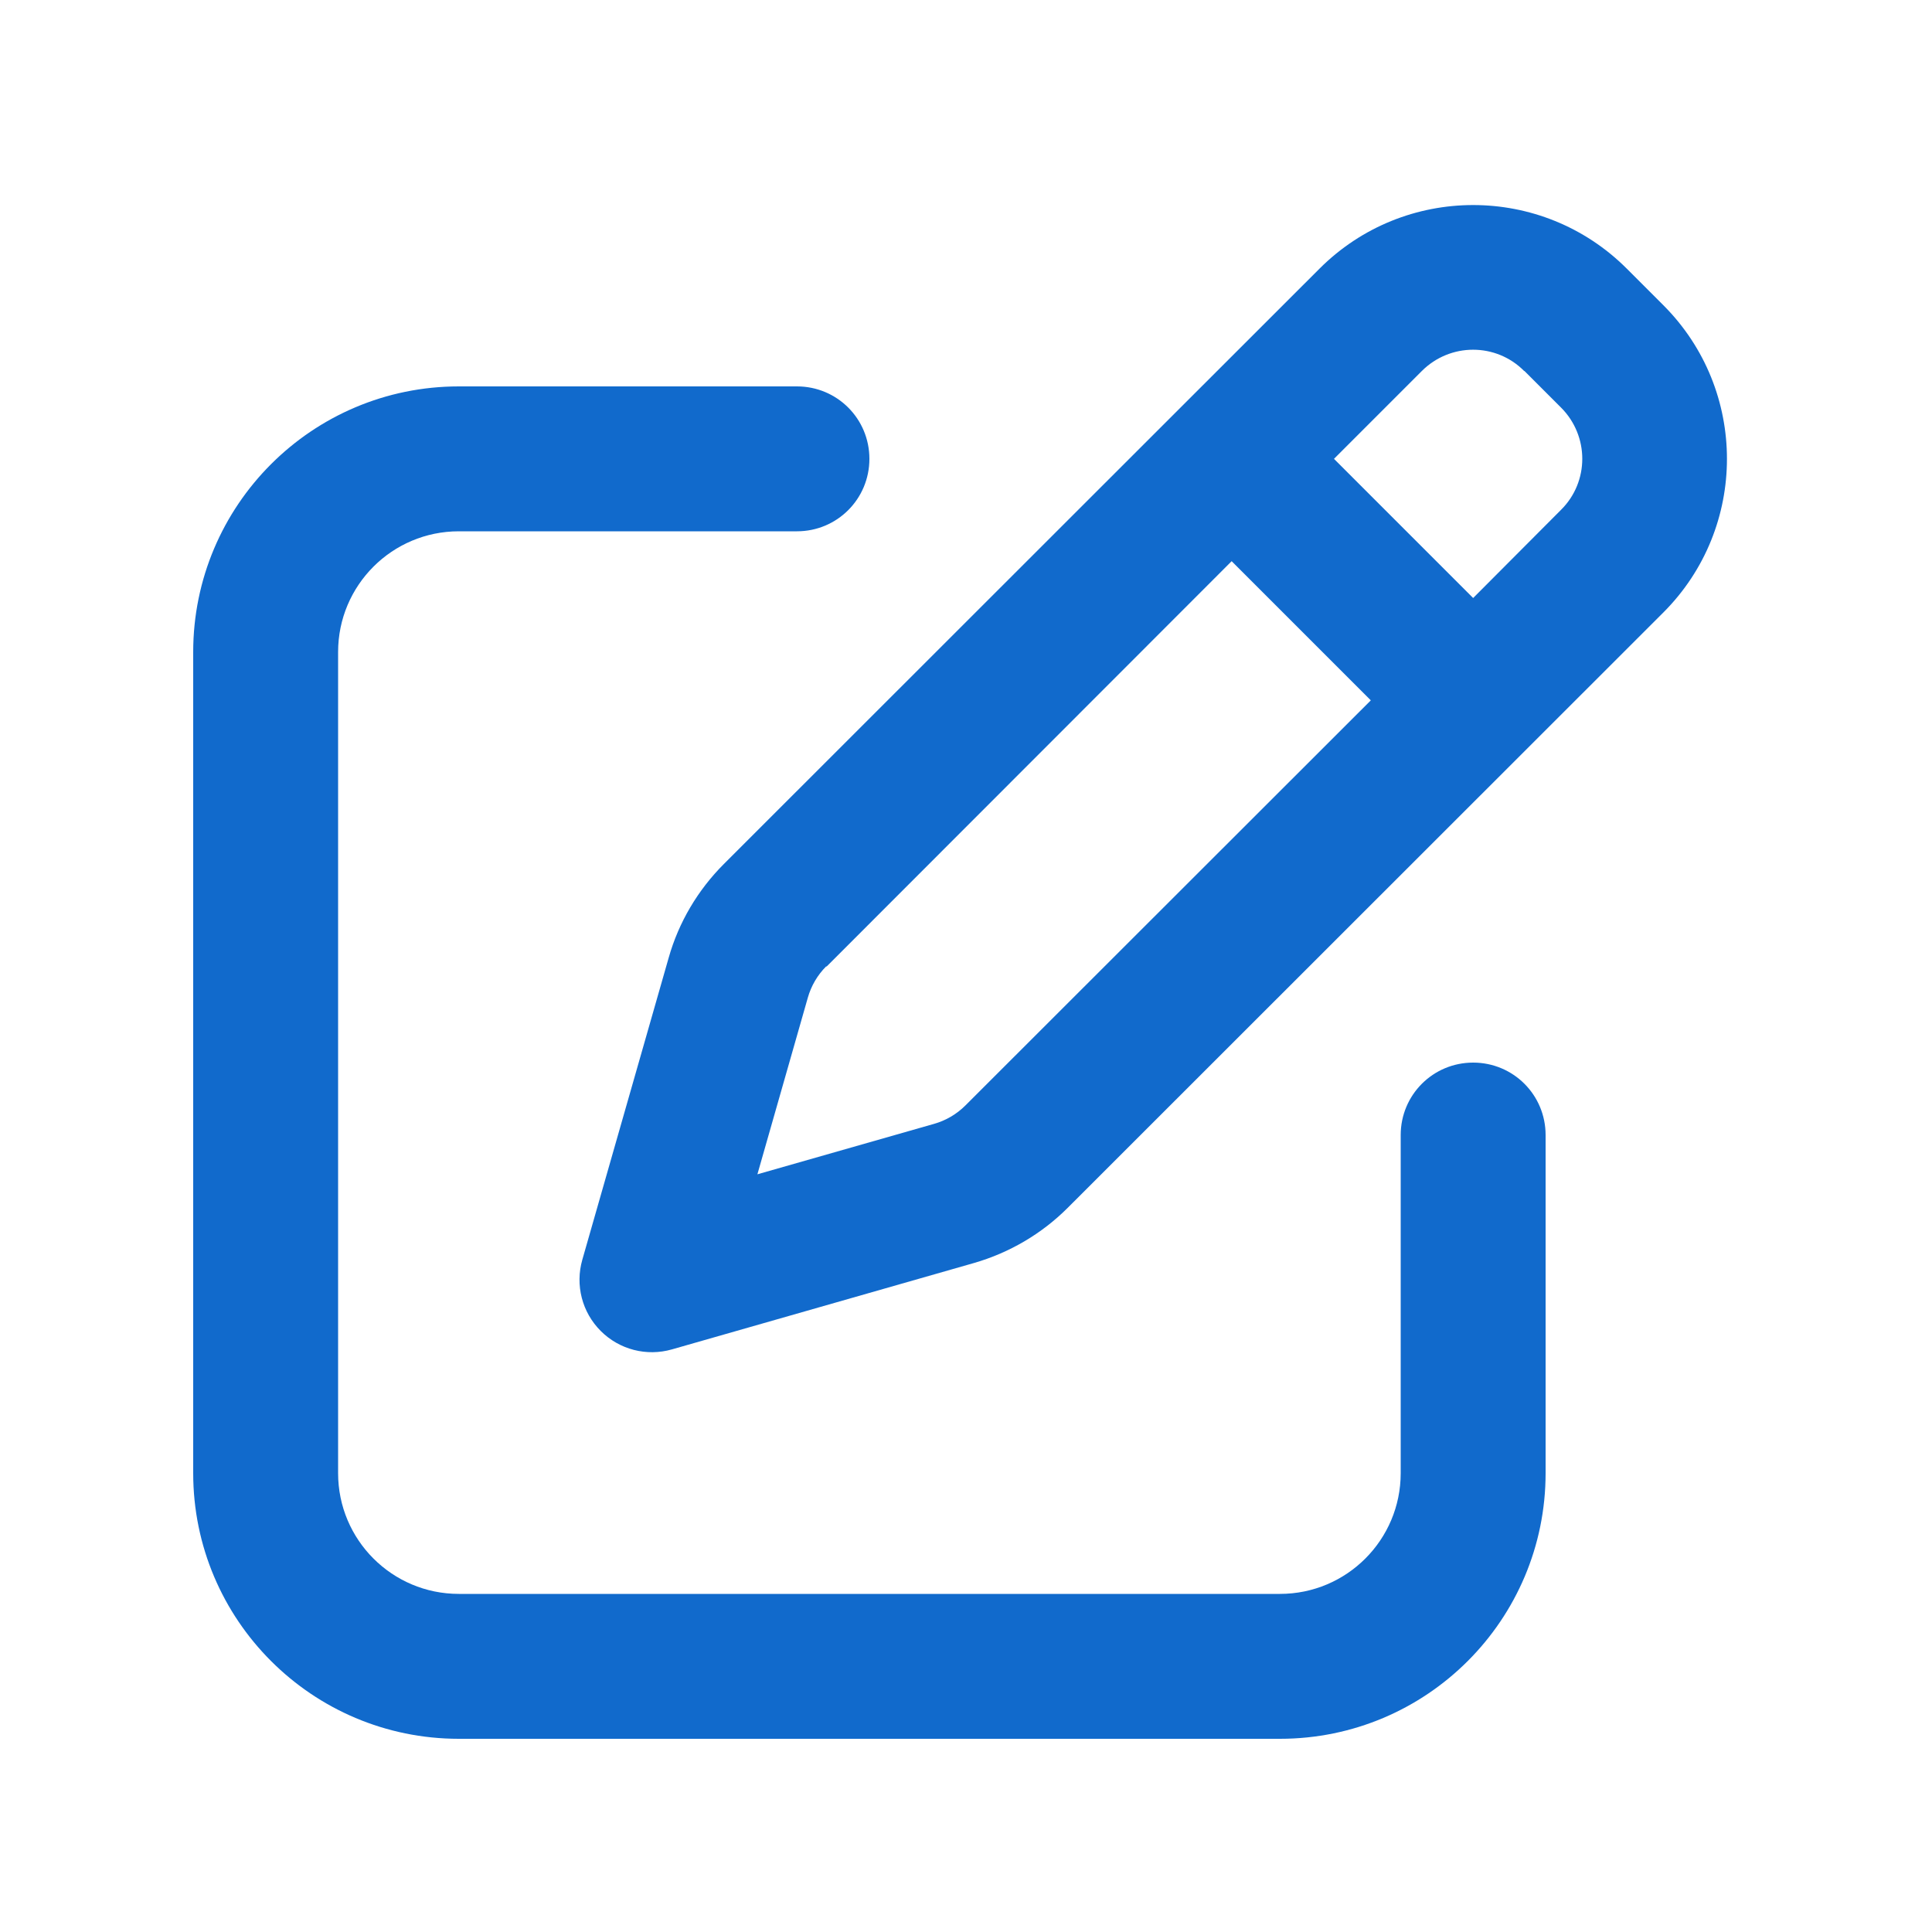
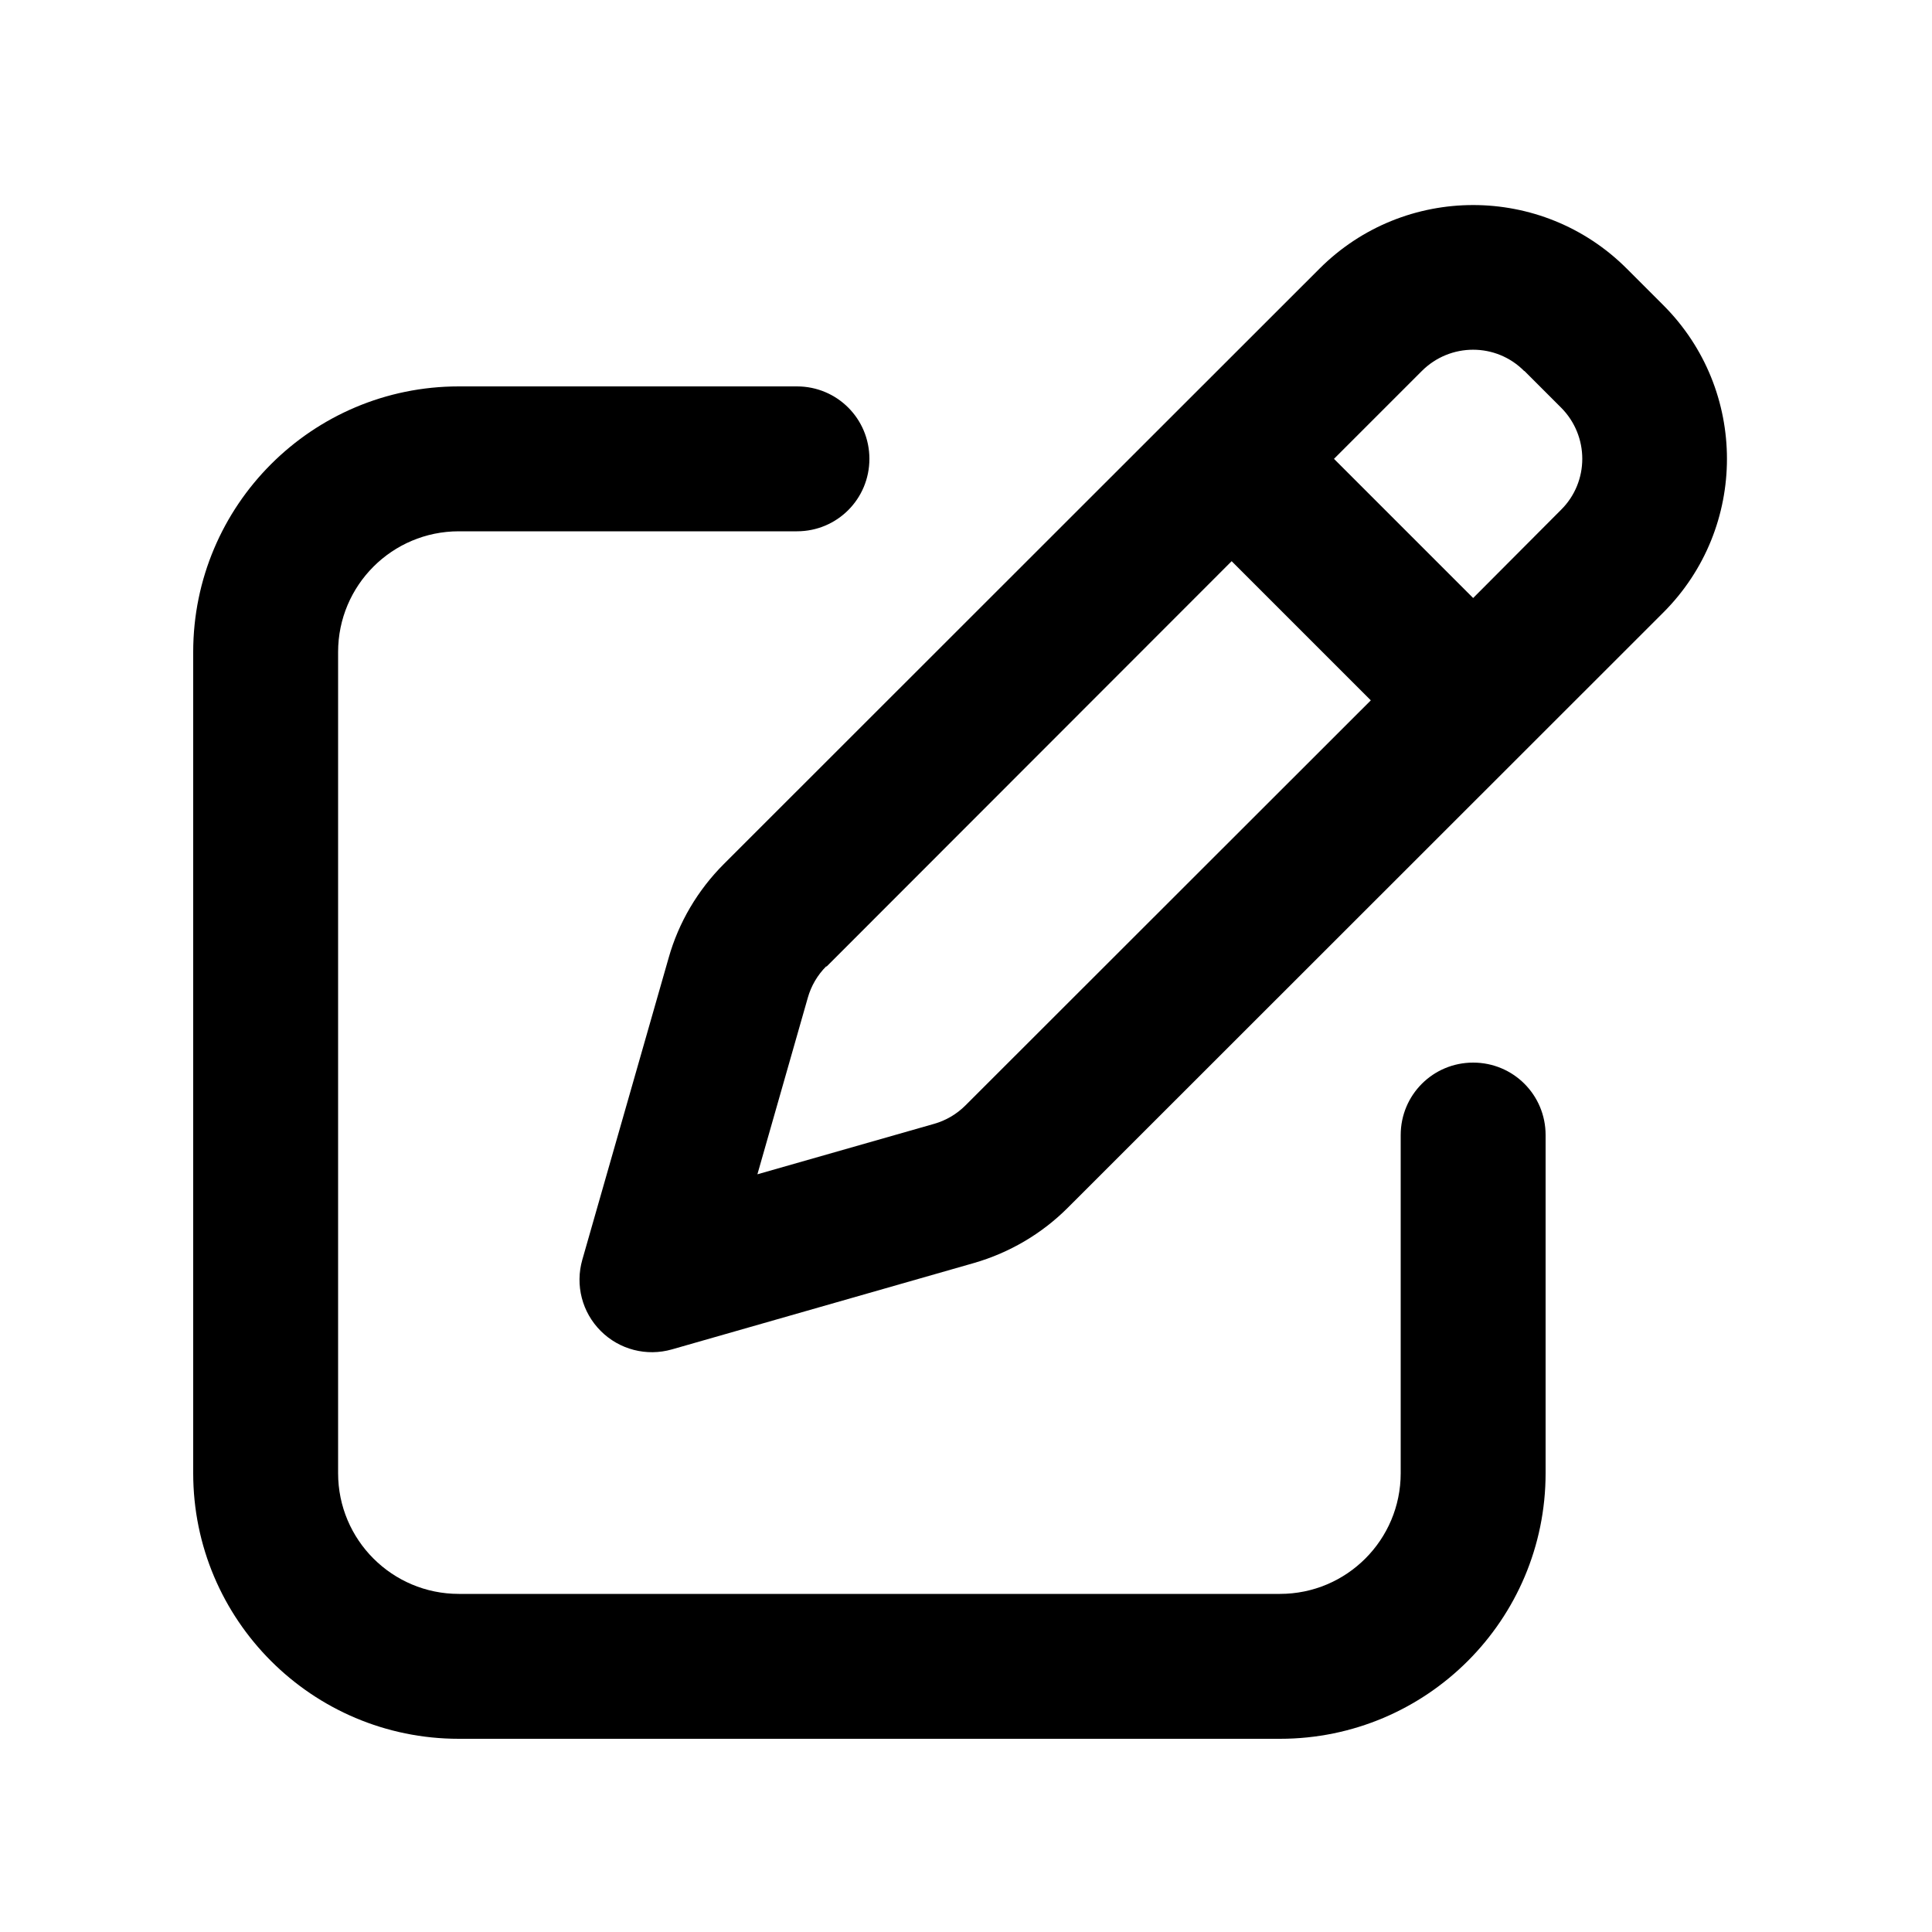
- <svg xmlns="http://www.w3.org/2000/svg" viewBox="0 0 640 640" fill="#116ACC">
+ <svg xmlns="http://www.w3.org/2000/svg" viewBox="0 0 640 640">
  <path d="M505 122.9L517.1 135C526.5 144.4 526.5 159.6 517.1 168.9L488 198.1L441.9 152L471 122.9C480.4 113.5 495.6 113.5 504.9 122.9zM273.8 320.2L408 185.9L454.1 232L319.8 366.2C316.9 369.1 313.3 371.2 309.4 372.3L250.9 389L267.6 330.5C268.7 326.6 270.8 323 273.7 320.1zM437.1 89L239.8 286.2C231.1 294.9 224.8 305.6 221.5 317.3L192.9 417.3C190.5 425.7 192.8 434.7 199 440.9C205.2 447.1 214.2 449.4 222.6 447L322.6 418.4C334.4 415 345.1 408.7 353.7 400.1L551 202.9C579.1 174.8 579.1 129.2 551 101.1L538.9 89C510.8 60.9 465.2 60.9 437.1 89zM152 128C103.4 128 64 167.4 64 216L64 488C64 536.6 103.4 576 152 576L424 576C472.6 576 512 536.6 512 488L512 376C512 362.7 501.3 352 488 352C474.7 352 464 362.7 464 376L464 488C464 510.1 446.1 528 424 528L152 528C129.9 528 112 510.1 112 488L112 216C112 193.9 129.9 176 152 176L264 176C277.3 176 288 165.3 288 152C288 138.7 277.3 128 264 128L152 128z" />
</svg>
